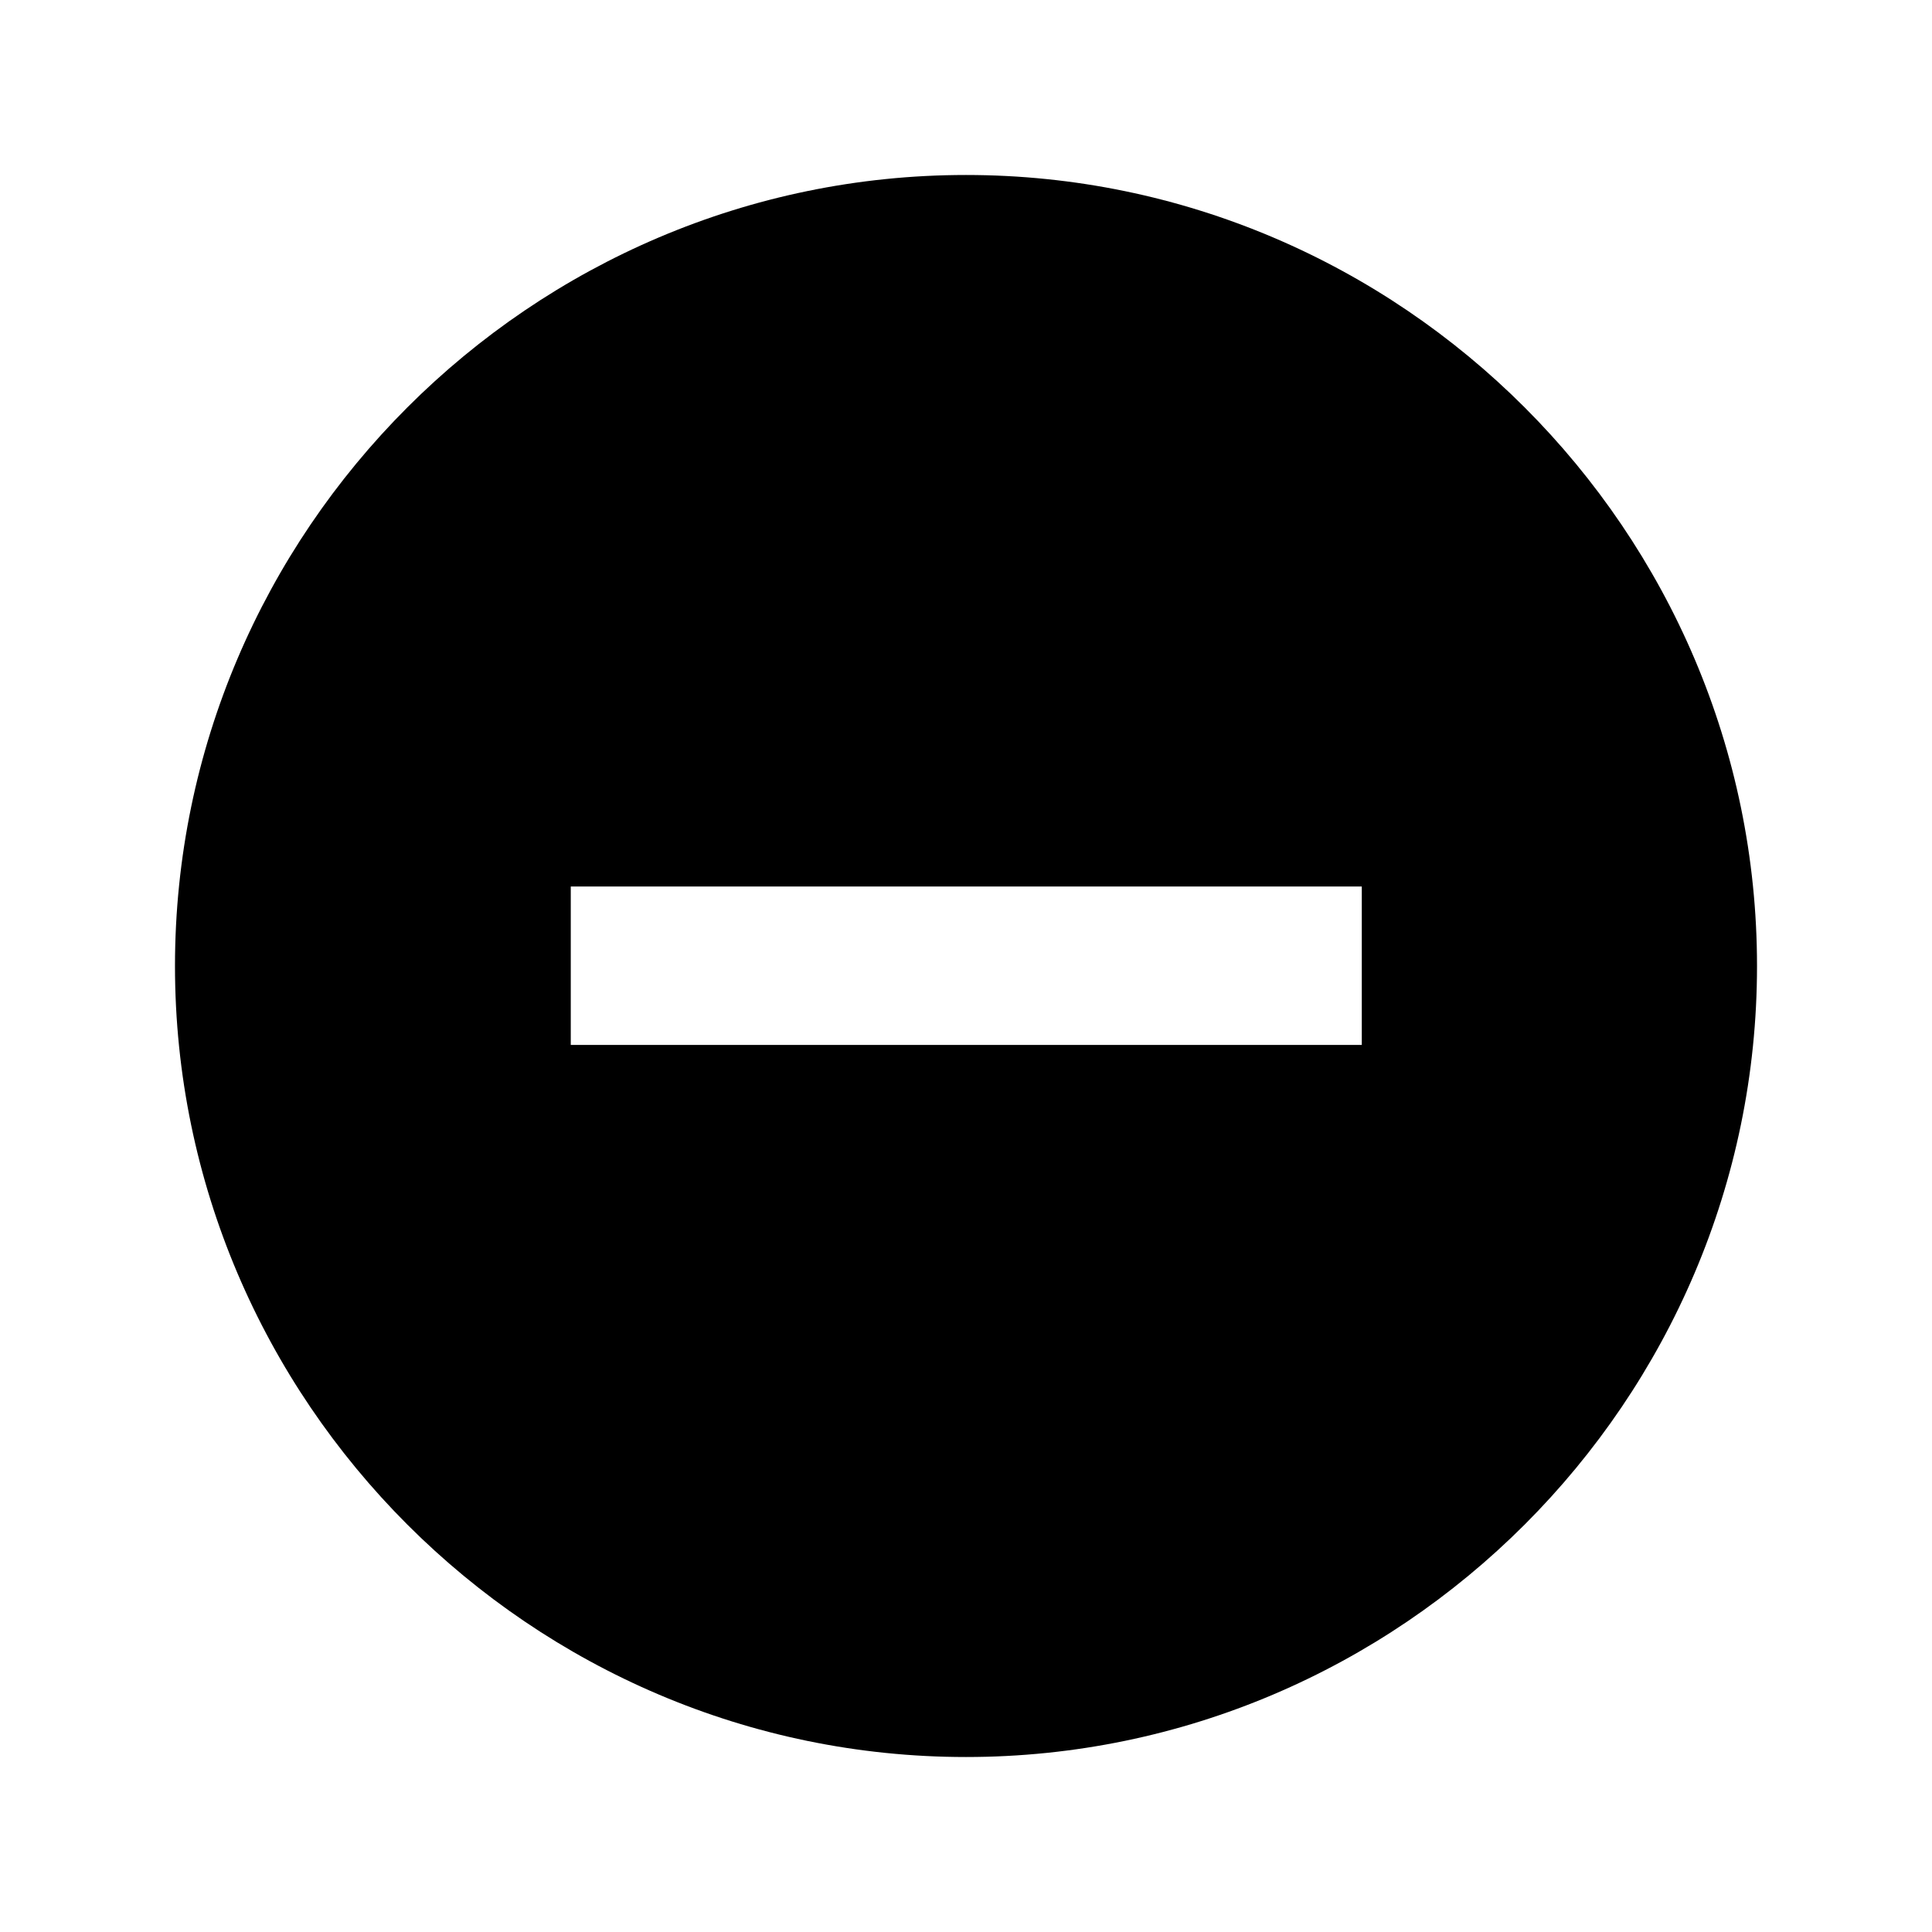
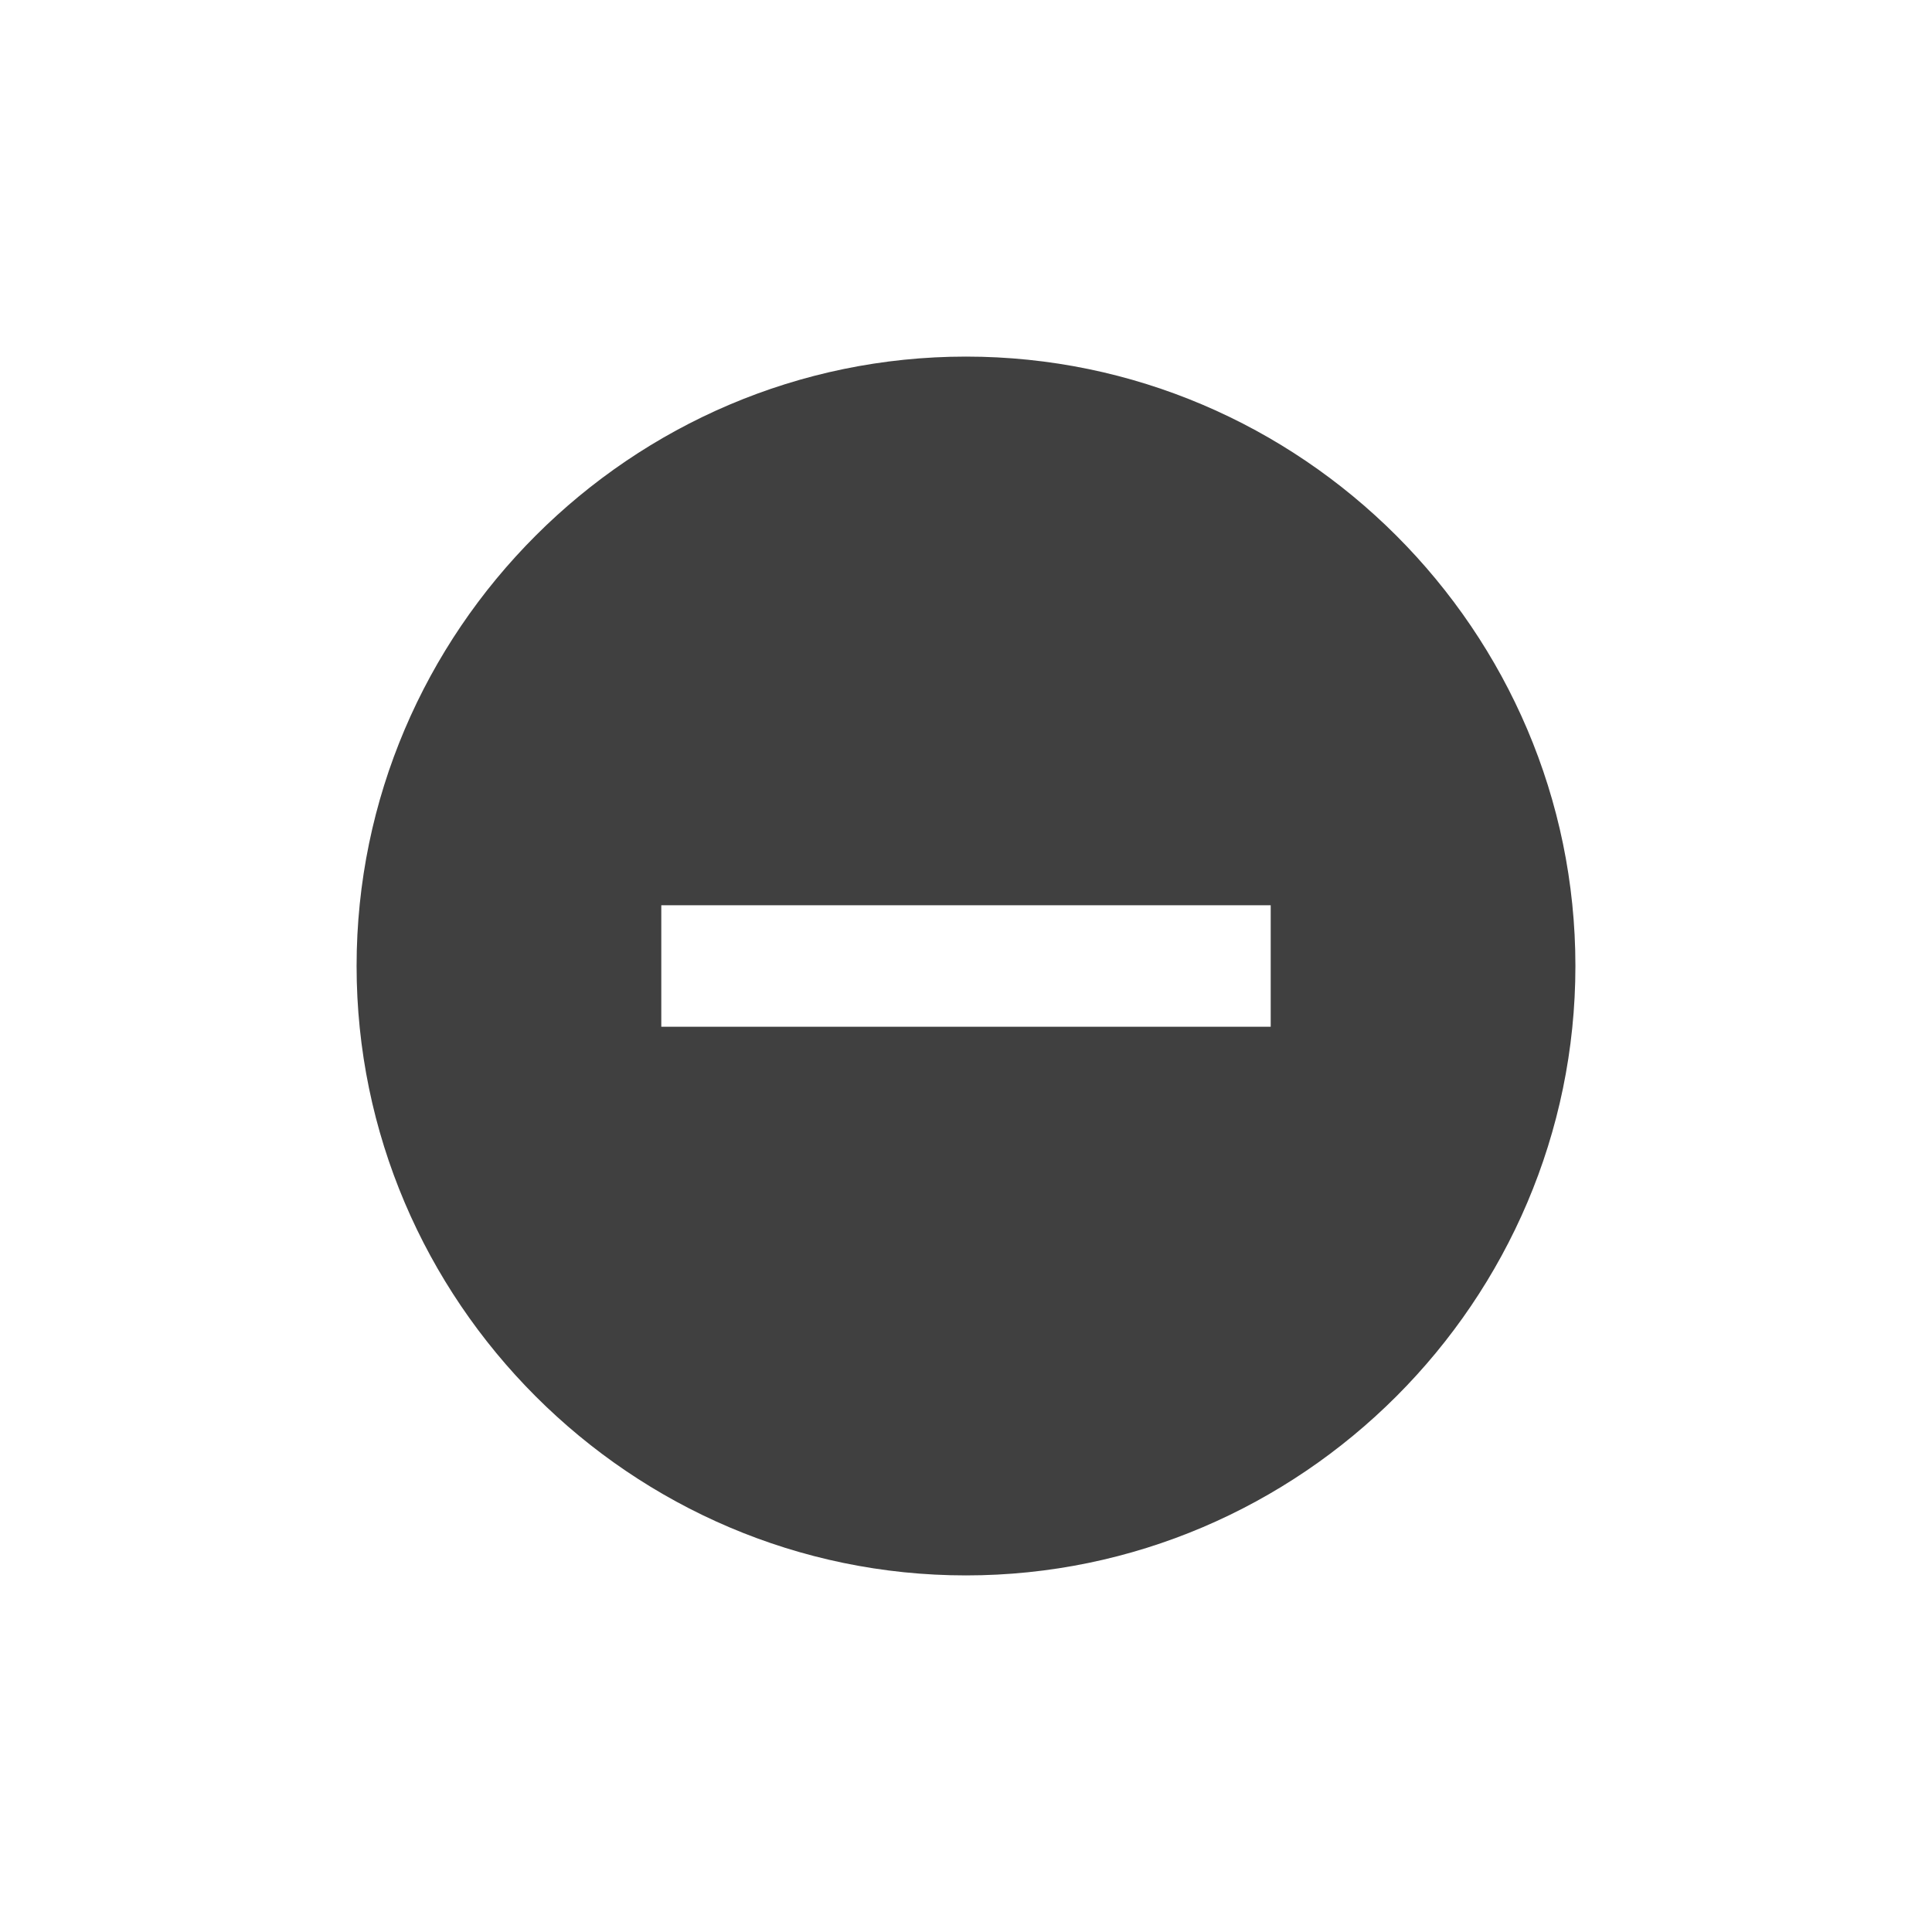
<svg xmlns="http://www.w3.org/2000/svg" version="1.1" id="Layer_1" x="0px" y="0px" viewBox="0 0 350 350" style="enable-background:new 0 0 350 350;" xml:space="preserve">
+   <style type="text/css">
+ 	.st0{fill:#404040;}
+ </style>
  <g>
    <g id="remove-circle">
-       <path d="M175,31.7C96.2,31.7,31.7,96.2,31.7,175S96.2,318.3,175,318.3S318.3,253.8,318.3,175S253.8,31.7,175,31.7z M246.6,189.3    H103.4v-28.7h143.3V189.3z" />
+       <path class="st0" d="M175,64.6c-60.7,0-110.4,49.7-110.4,110.4S114.3,285.4,175,285.4S285.4,235.7,285.4,175S235.7,64.6,175,64.6z     M230.2,186H119.8V164h110.4V186z" />
    </g>
  </g>
</svg>
